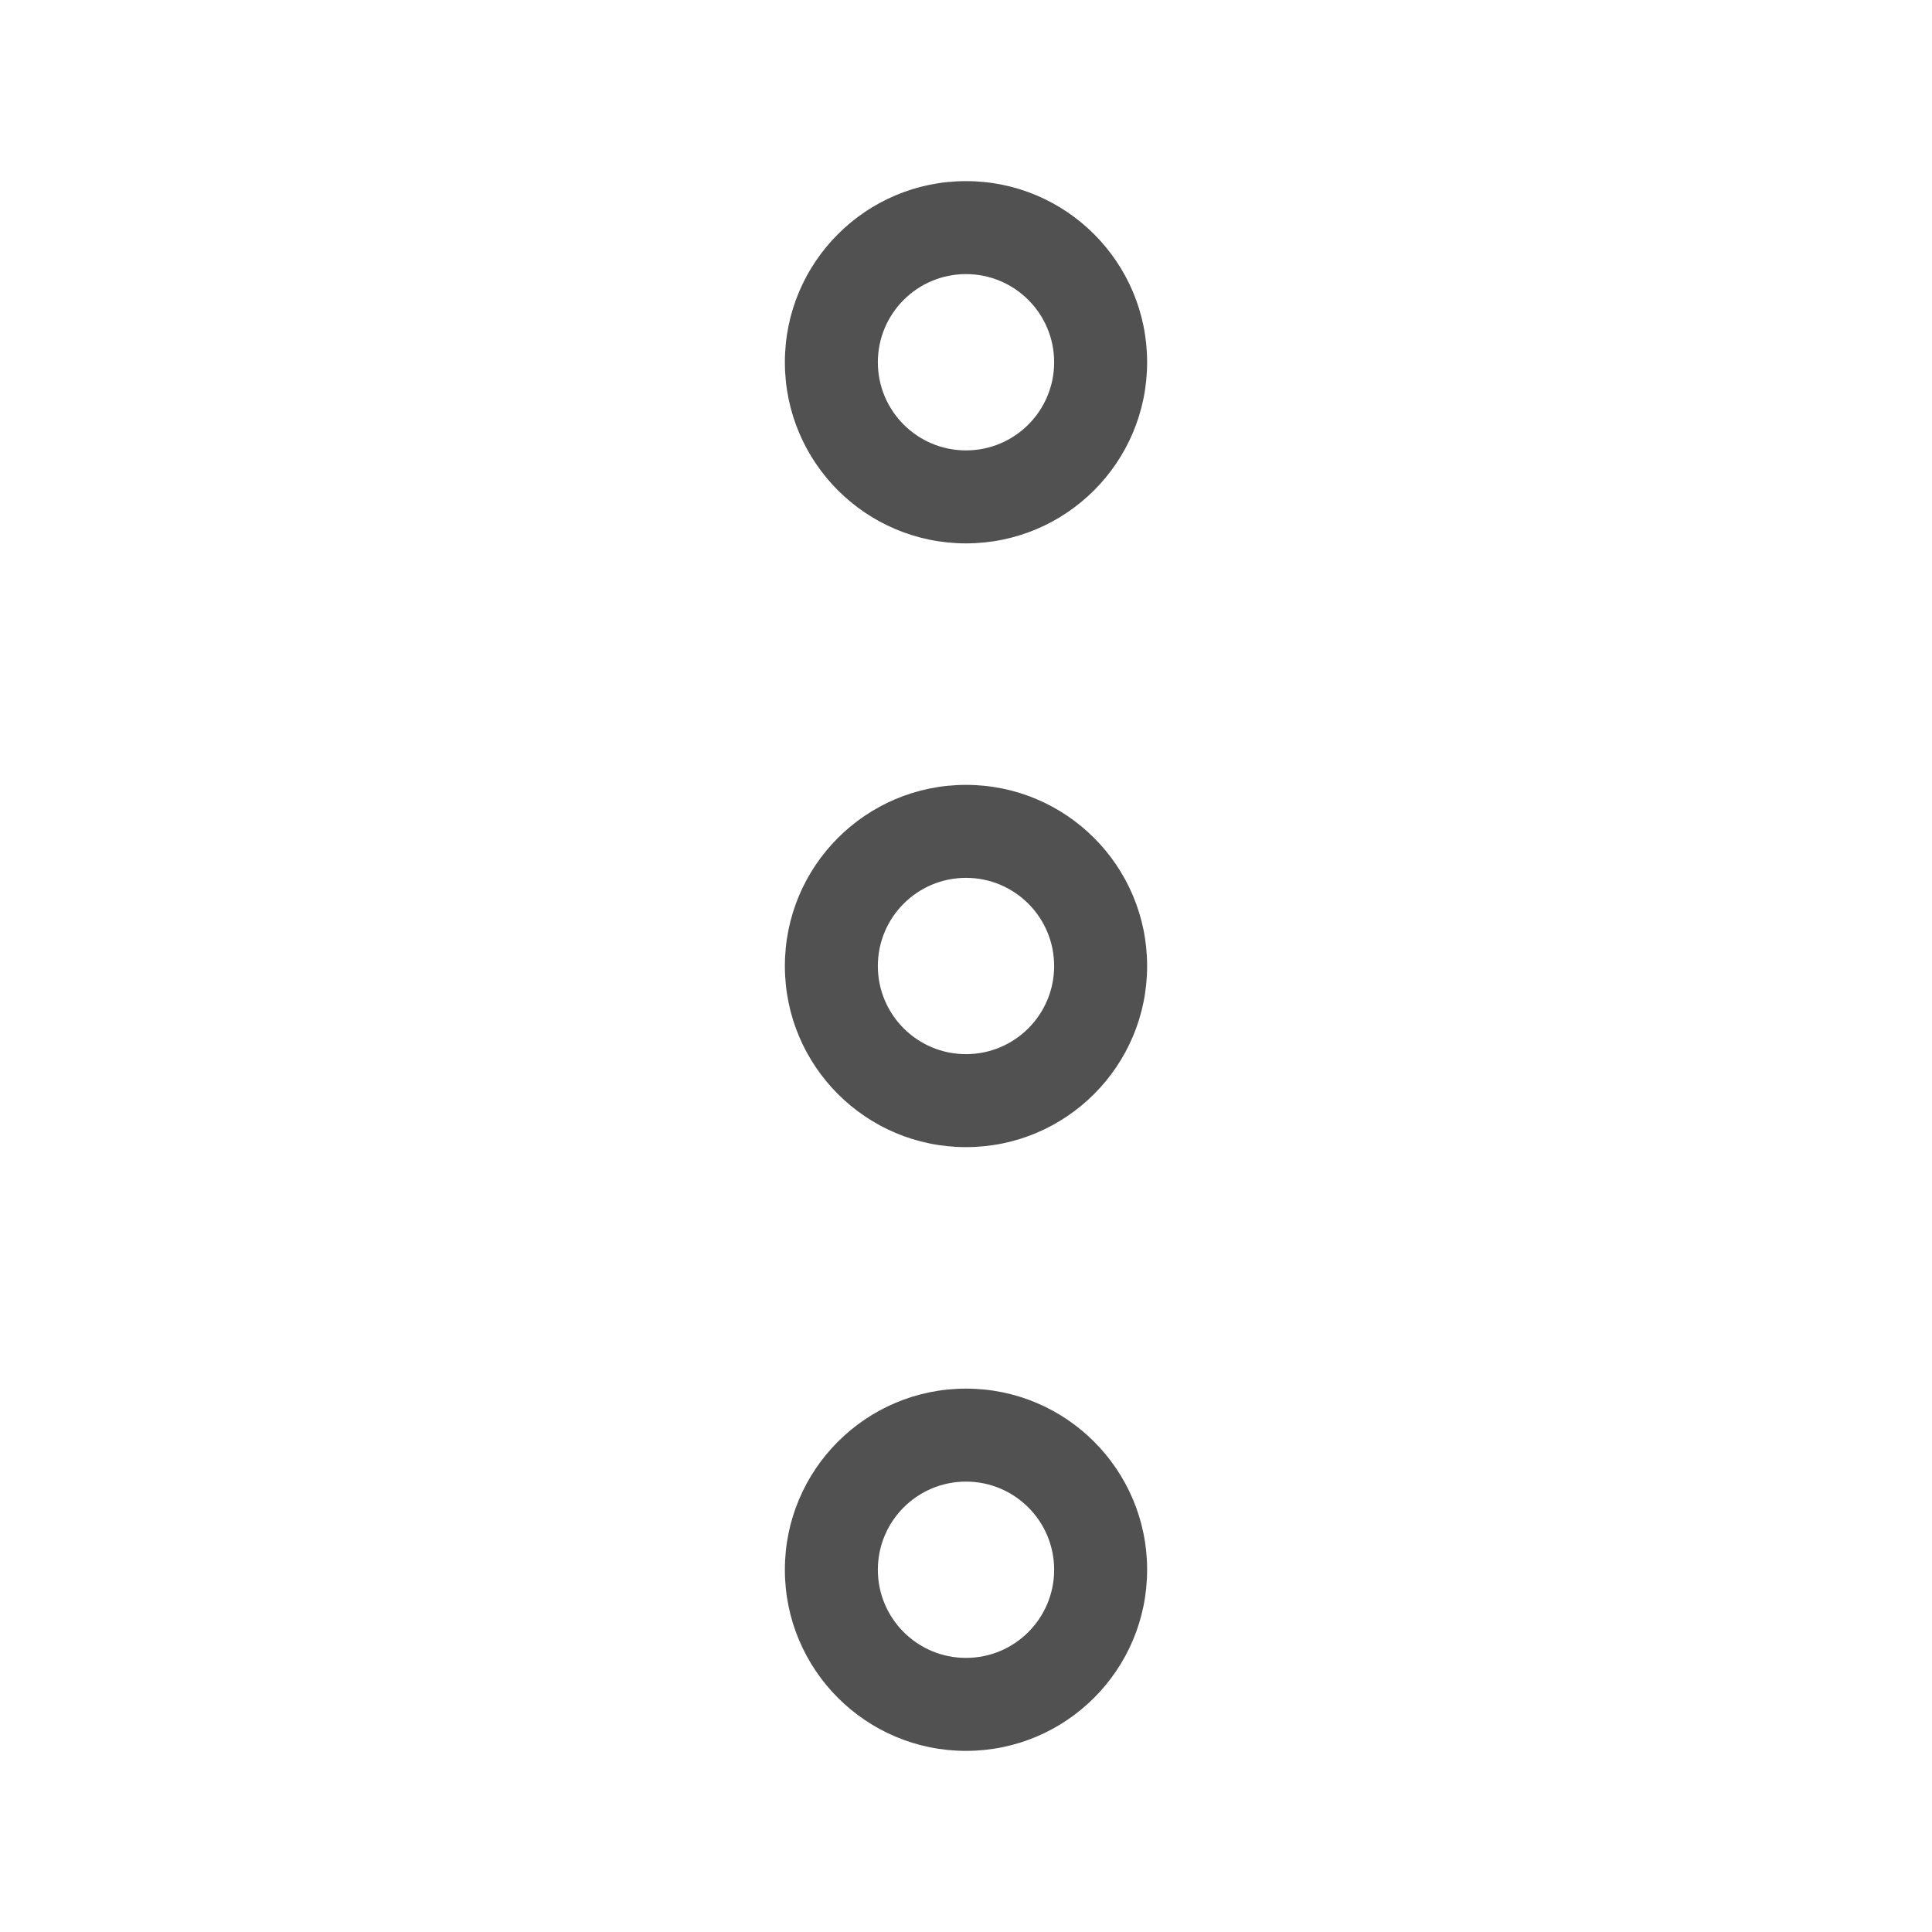
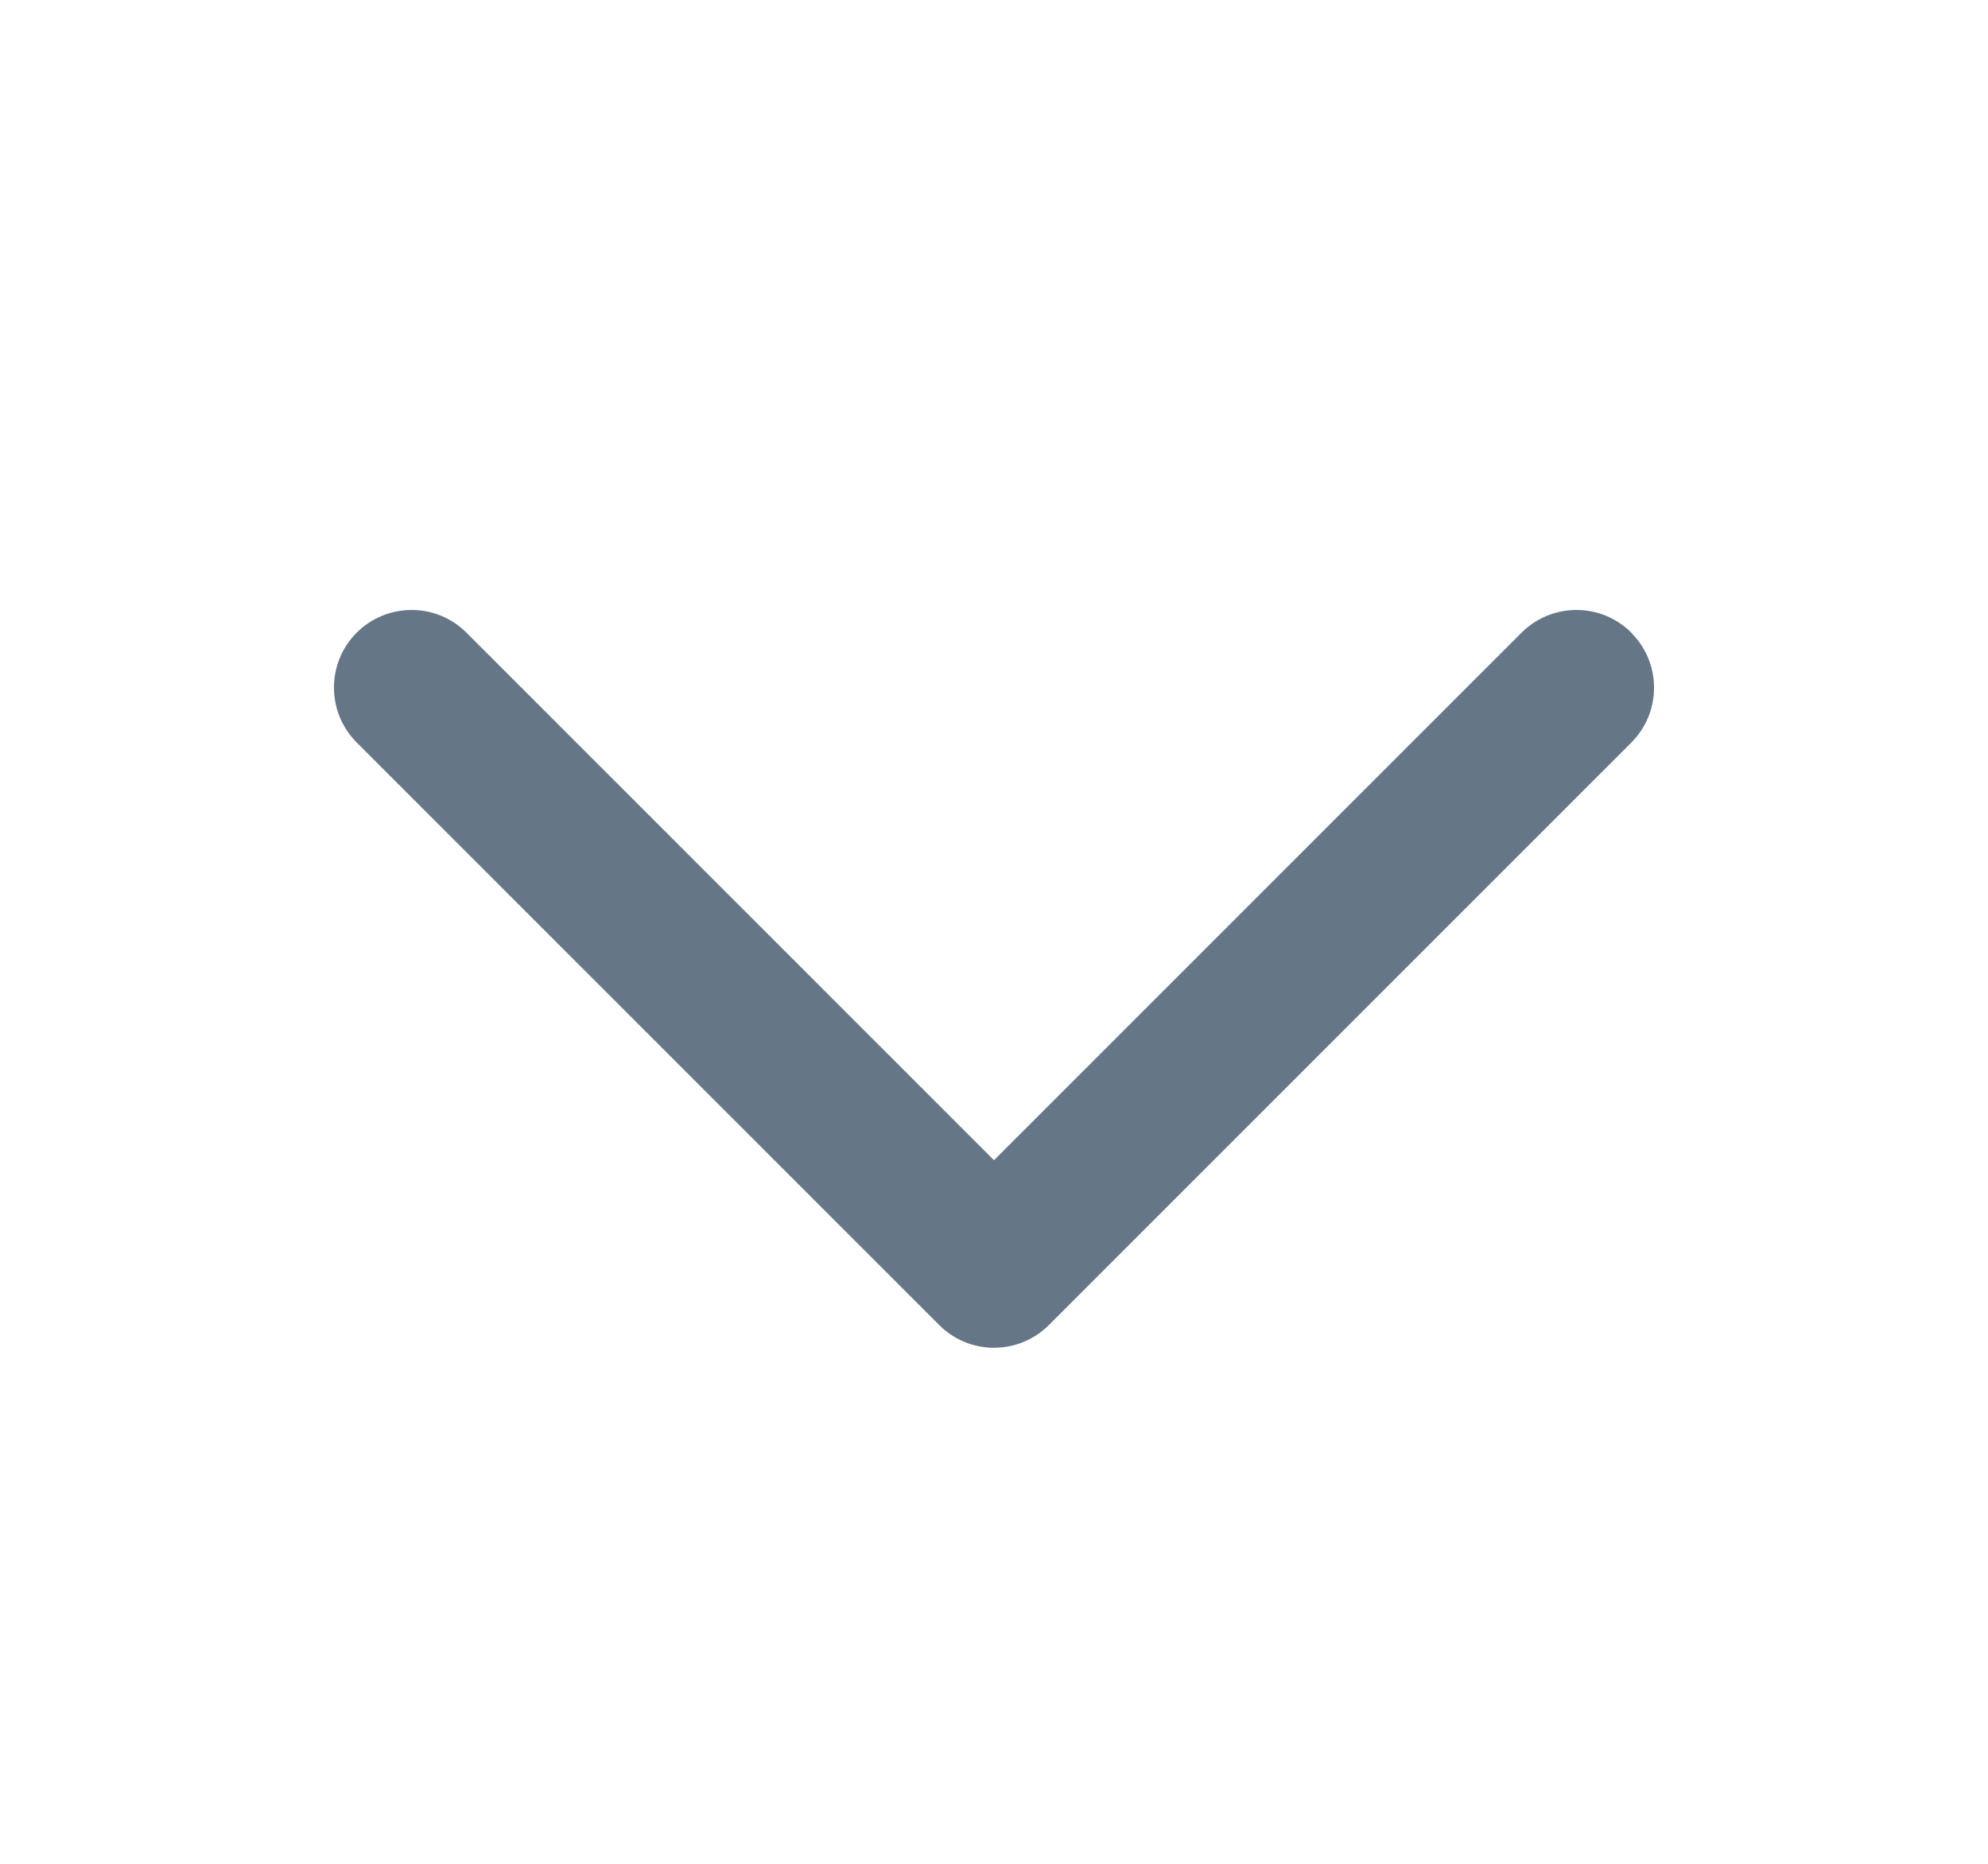
- <svg xmlns="http://www.w3.org/2000/svg" data-name="Layer 1" id="Layer_1" viewBox="0 0 32 32" width="22" height="22">
-   <defs>
-     <style>.cls-1{fill:#515151;}</style>
-   </defs>
-   <path class="cls-1" d="M16,9a3,3,0,1,0-3-3A3,3,0,0,0,16,9Zm0-4.46A1.46,1.46,0,1,1,14.54,6,1.46,1.46,0,0,1,16,4.54Z" />
-   <path class="cls-1" d="M16,19a3,3,0,1,0-3-3A3,3,0,0,0,16,19Zm0-4.46A1.46,1.46,0,1,1,14.54,16,1.46,1.46,0,0,1,16,14.54Z" />
-   <path class="cls-1" d="M16,29a3,3,0,1,0-3-3A3,3,0,0,0,16,29Zm0-4.46A1.46,1.46,0,1,1,14.54,26,1.46,1.46,0,0,1,16,24.54Z" />
+ <svg xmlns="http://www.w3.org/2000/svg" viewBox="0 0 24 24" width="16" height="15" class="r-4qtqp9 r-yyyyoo r-ip8ujx r-dnmrzs r-bnwqim r-1plcrui r-lrvibr r-27tl0q">
+   <g stroke="none" fill="#657786" stroke-width="1px">
+     <path d="M20.207 8.147c-.39-.39-1.023-.39-1.414 0L12 14.94 5.207 8.147c-.39-.39-1.023-.39-1.414 0-.39.39-.39 1.023 0 1.414l7.5 7.5c.195.196.45.294.707.294s.512-.098.707-.293l7.5-7.5c.39-.39.39-1.022 0-1.413z" stroke="none" fill="#657786" stroke-width="1px" />
+   </g>
</svg>
